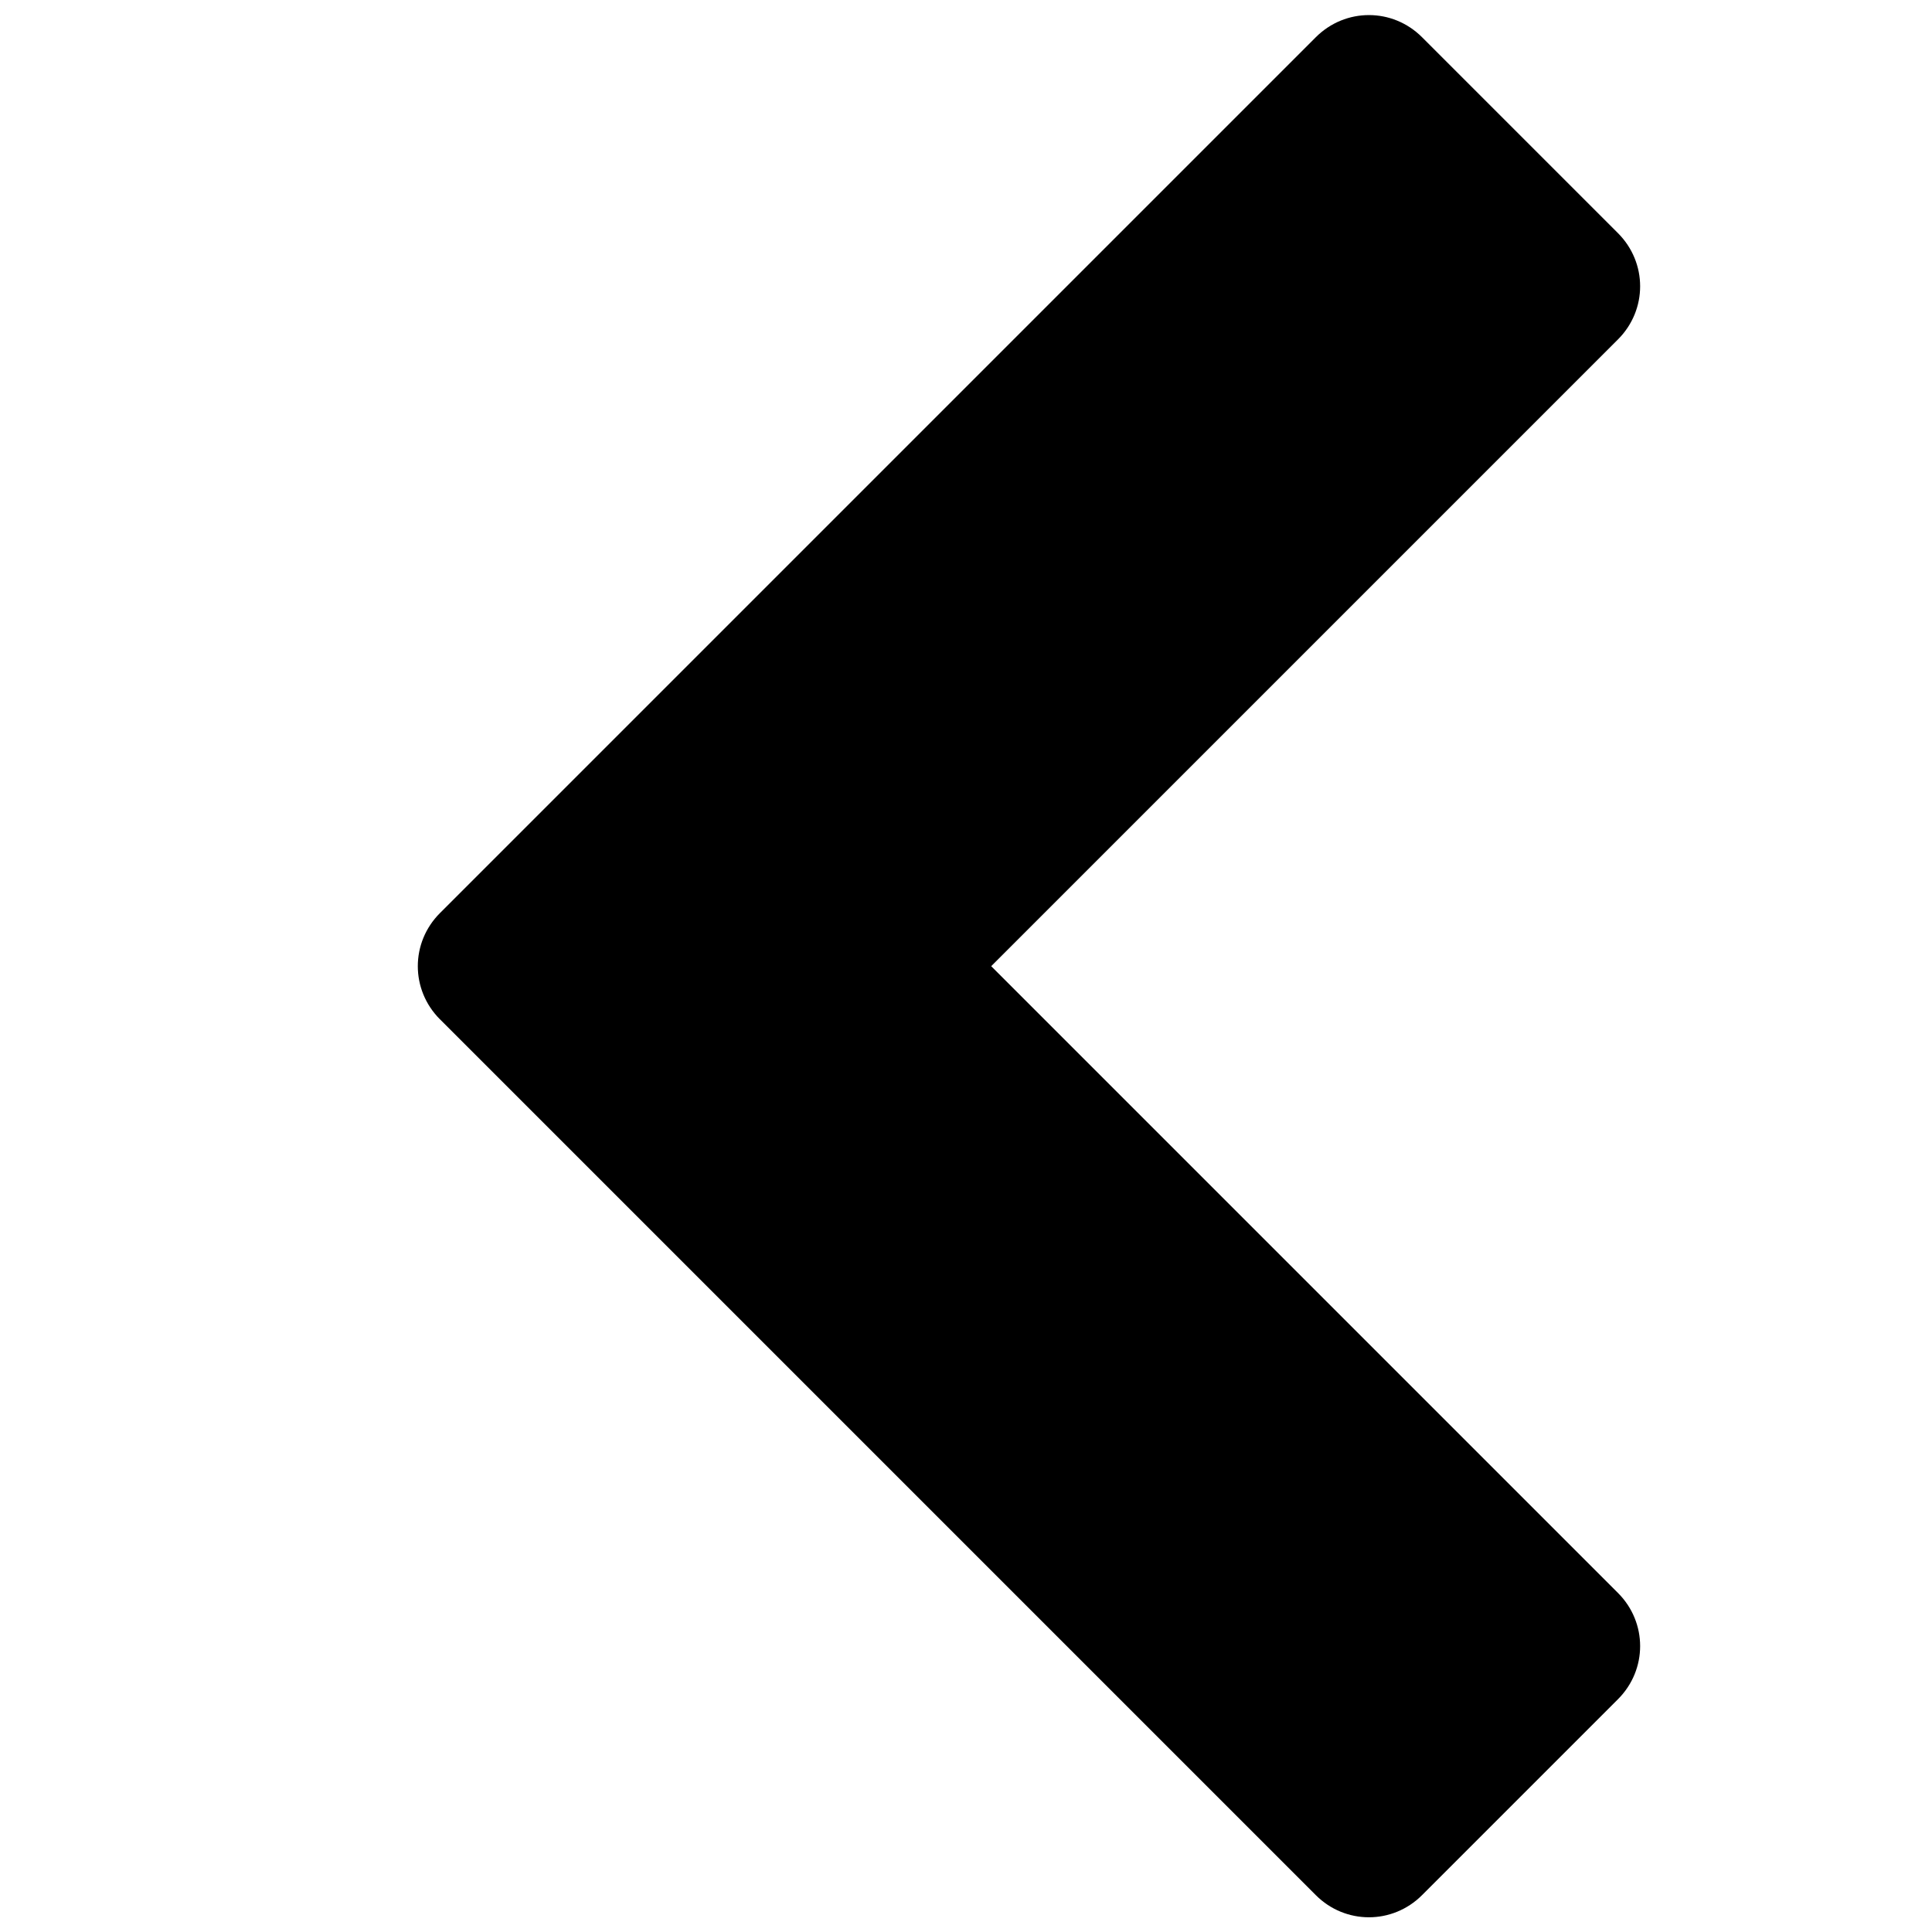
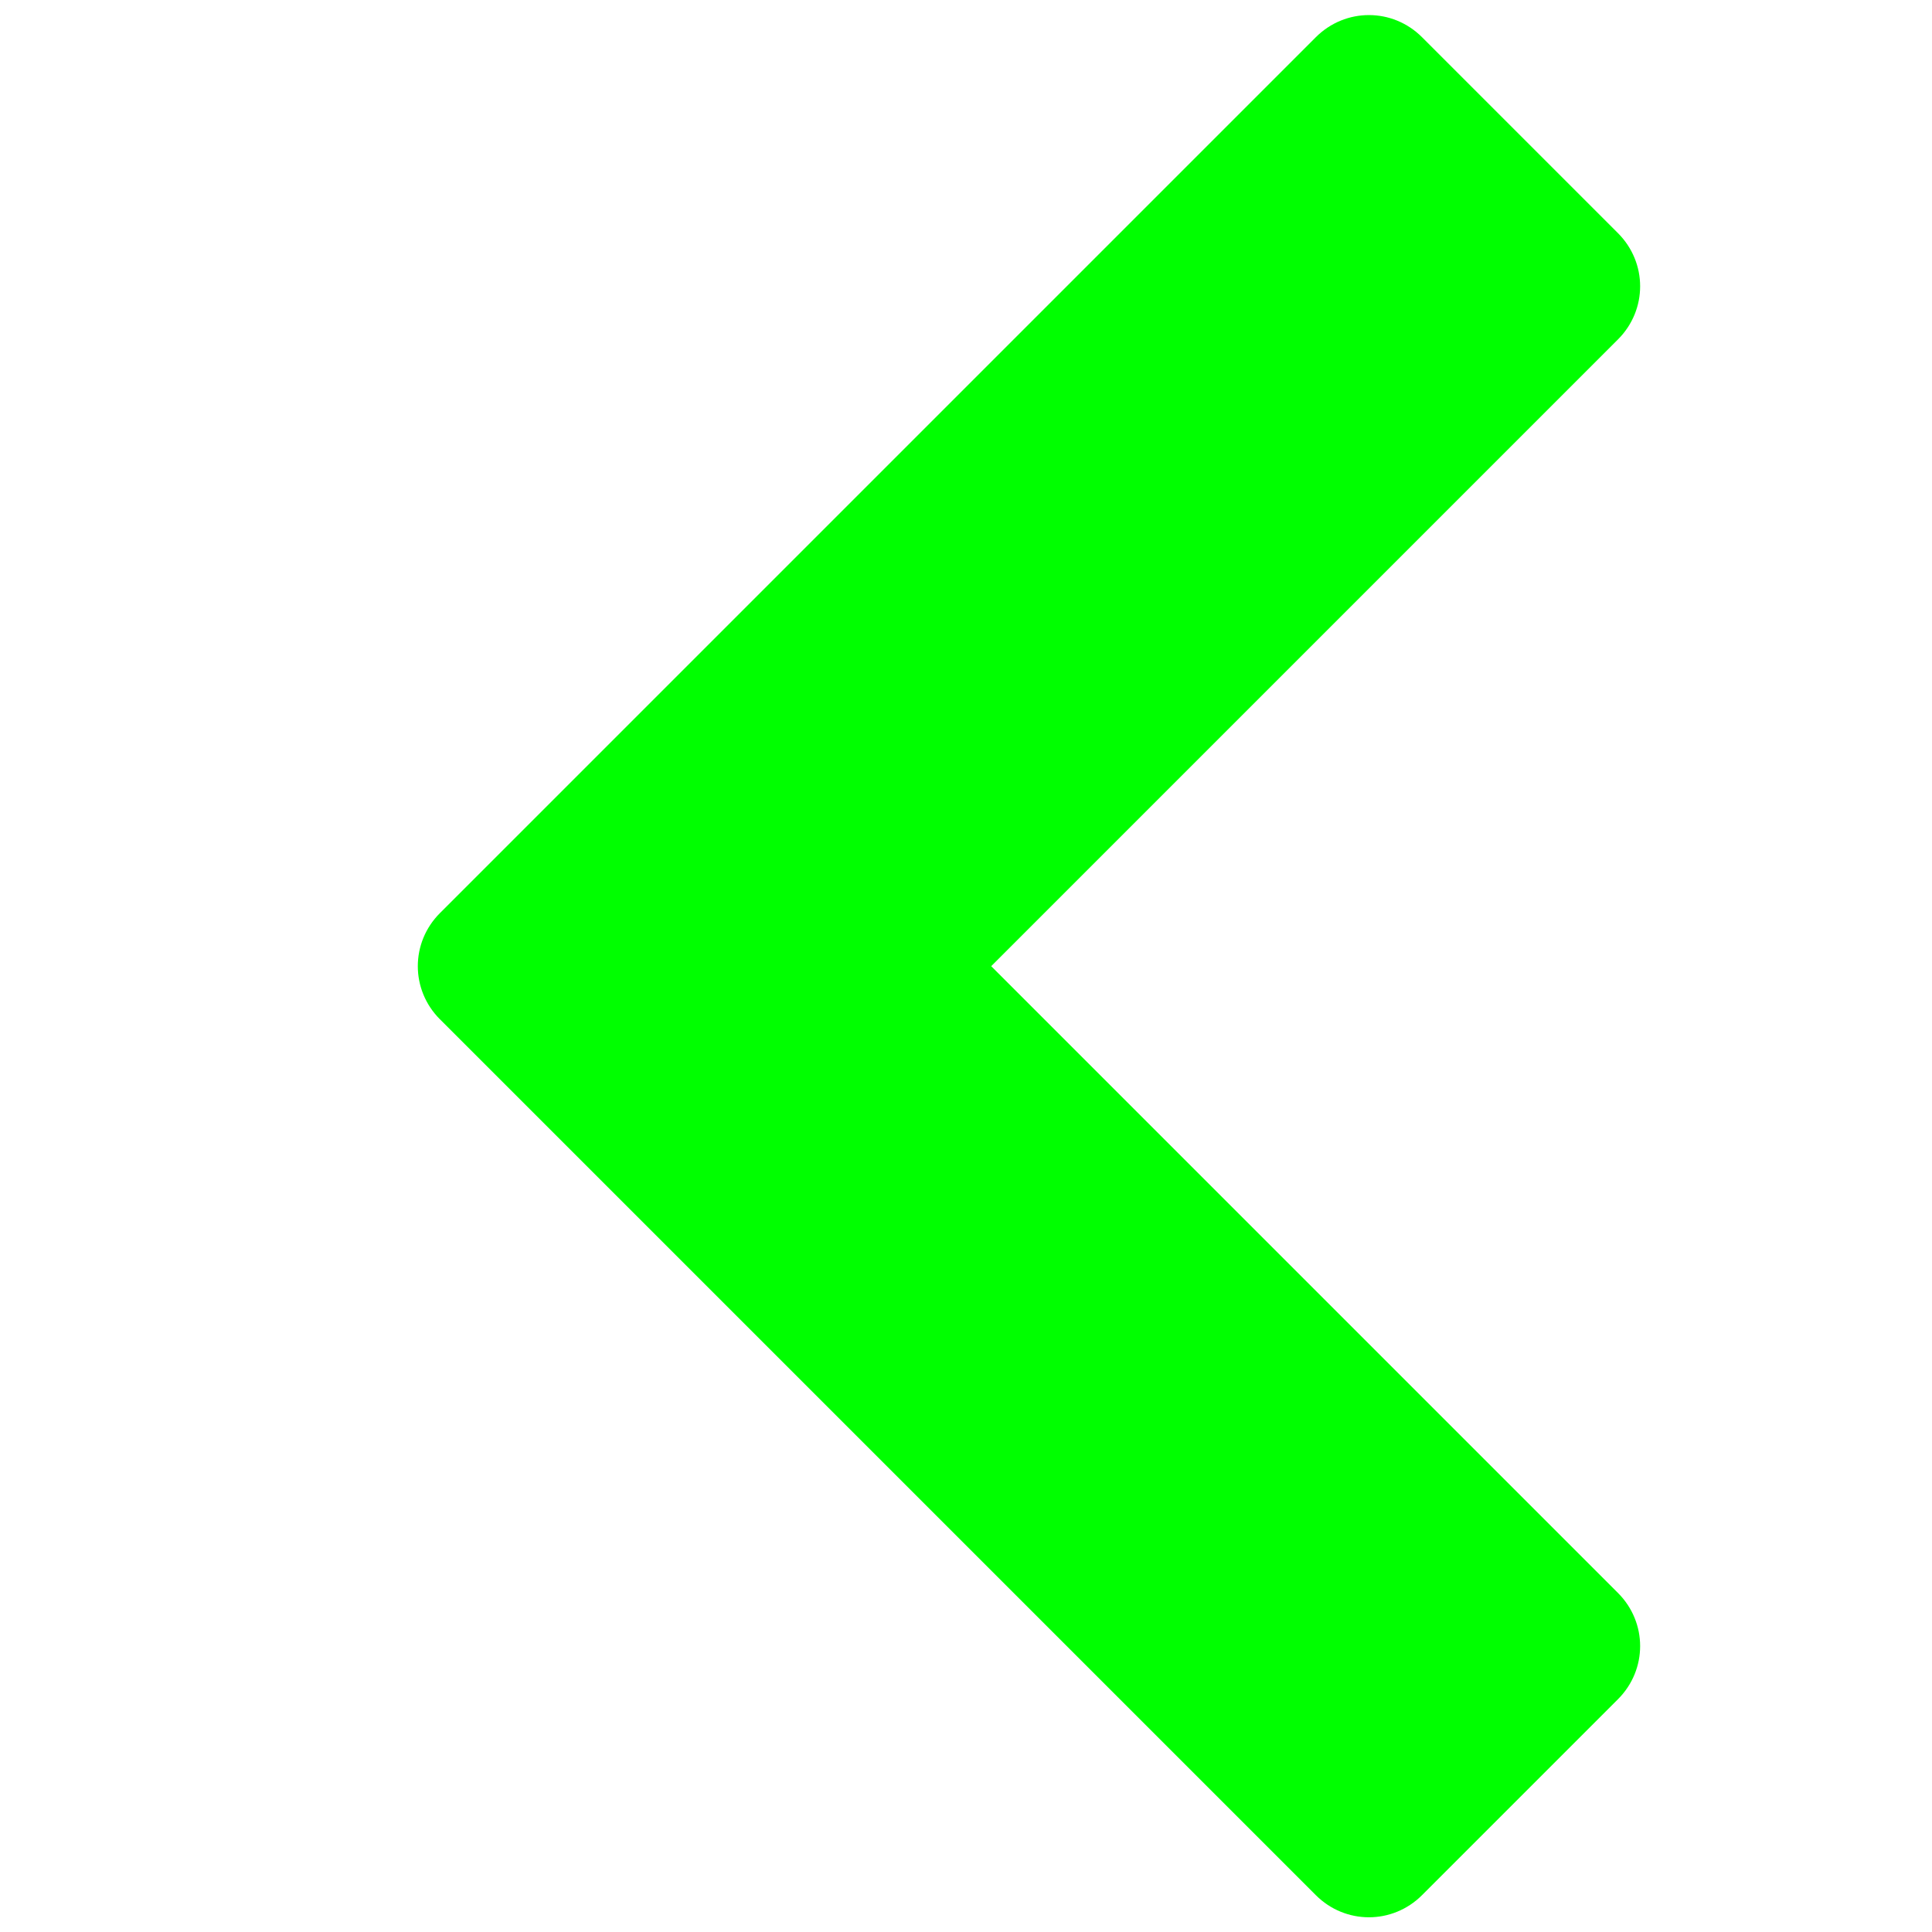
<svg xmlns="http://www.w3.org/2000/svg" width="64px" height="64px" id="svg2985" version="1.1">
  <defs id="defs2987" />
  <g id="layer1">
-     <g transform="scale(-1,1)" style="font-style:normal;font-variant:normal;font-weight:normal;font-stretch:normal;font-size:70.071px;line-height:125%;font-family:Arial;-inkscape-font-specification:Arial;letter-spacing:0px;word-spacing:0px;fill:#000000;fill-opacity:1;stroke:none" id="text2993">
-       <path d="m -14.574,33.766 c 0.978,-0.978 0.978,-2.542 0,-3.519 L -43.588,1.233 c -0.978,-0.978 -2.542,-0.978 -3.519,0 l -6.491,6.491 c -0.978,0.978 -0.978,2.542 0,3.519 l 20.763,20.763 -20.763,20.763 c -0.978,0.978 -0.978,2.542 0,3.519 l 6.491,6.491 c 0.978,0.978 2.542,0.978 3.519,0 l 29.014,-29.014 z" style="font-style:normal;font-variant:normal;font-weight:normal;font-stretch:normal;font-family:FontAwesome;-inkscape-font-specification:FontAwesome" id="path9634" />
+     <g transform="scale(-1,1)" style="font-style:normal;font-variant:normal;font-weight:normal;font-stretch:normal;font-size:70.071px;line-height:125%;font-family:Arial;-inkscape-font-specification:Arial;letter-spacing:0px;word-spacing:0px;fill:#00ff00;fill-opacity:1;stroke:none" id="text2993">
+       <path d="m -14.574,33.766 c 0.978,-0.978 0.978,-2.542 0,-3.519 L -43.588,1.233 c -0.978,-0.978 -2.542,-0.978 -3.519,0 l -6.491,6.491 c -0.978,0.978 -0.978,2.542 0,3.519 l 20.763,20.763 -20.763,20.763 c -0.978,0.978 -0.978,2.542 0,3.519 l 6.491,6.491 c 0.978,0.978 2.542,0.978 3.519,0 l 29.014,-29.014 z" style="font-style:normal;font-variant:normal;font-weight:normal;font-stretch:normal;font-family:FontAwesome;-inkscape-font-specification:FontAwesome;fill:#00ff00;fill-opacity:1" id="path9634" />
    </g>
  </g>
</svg>
